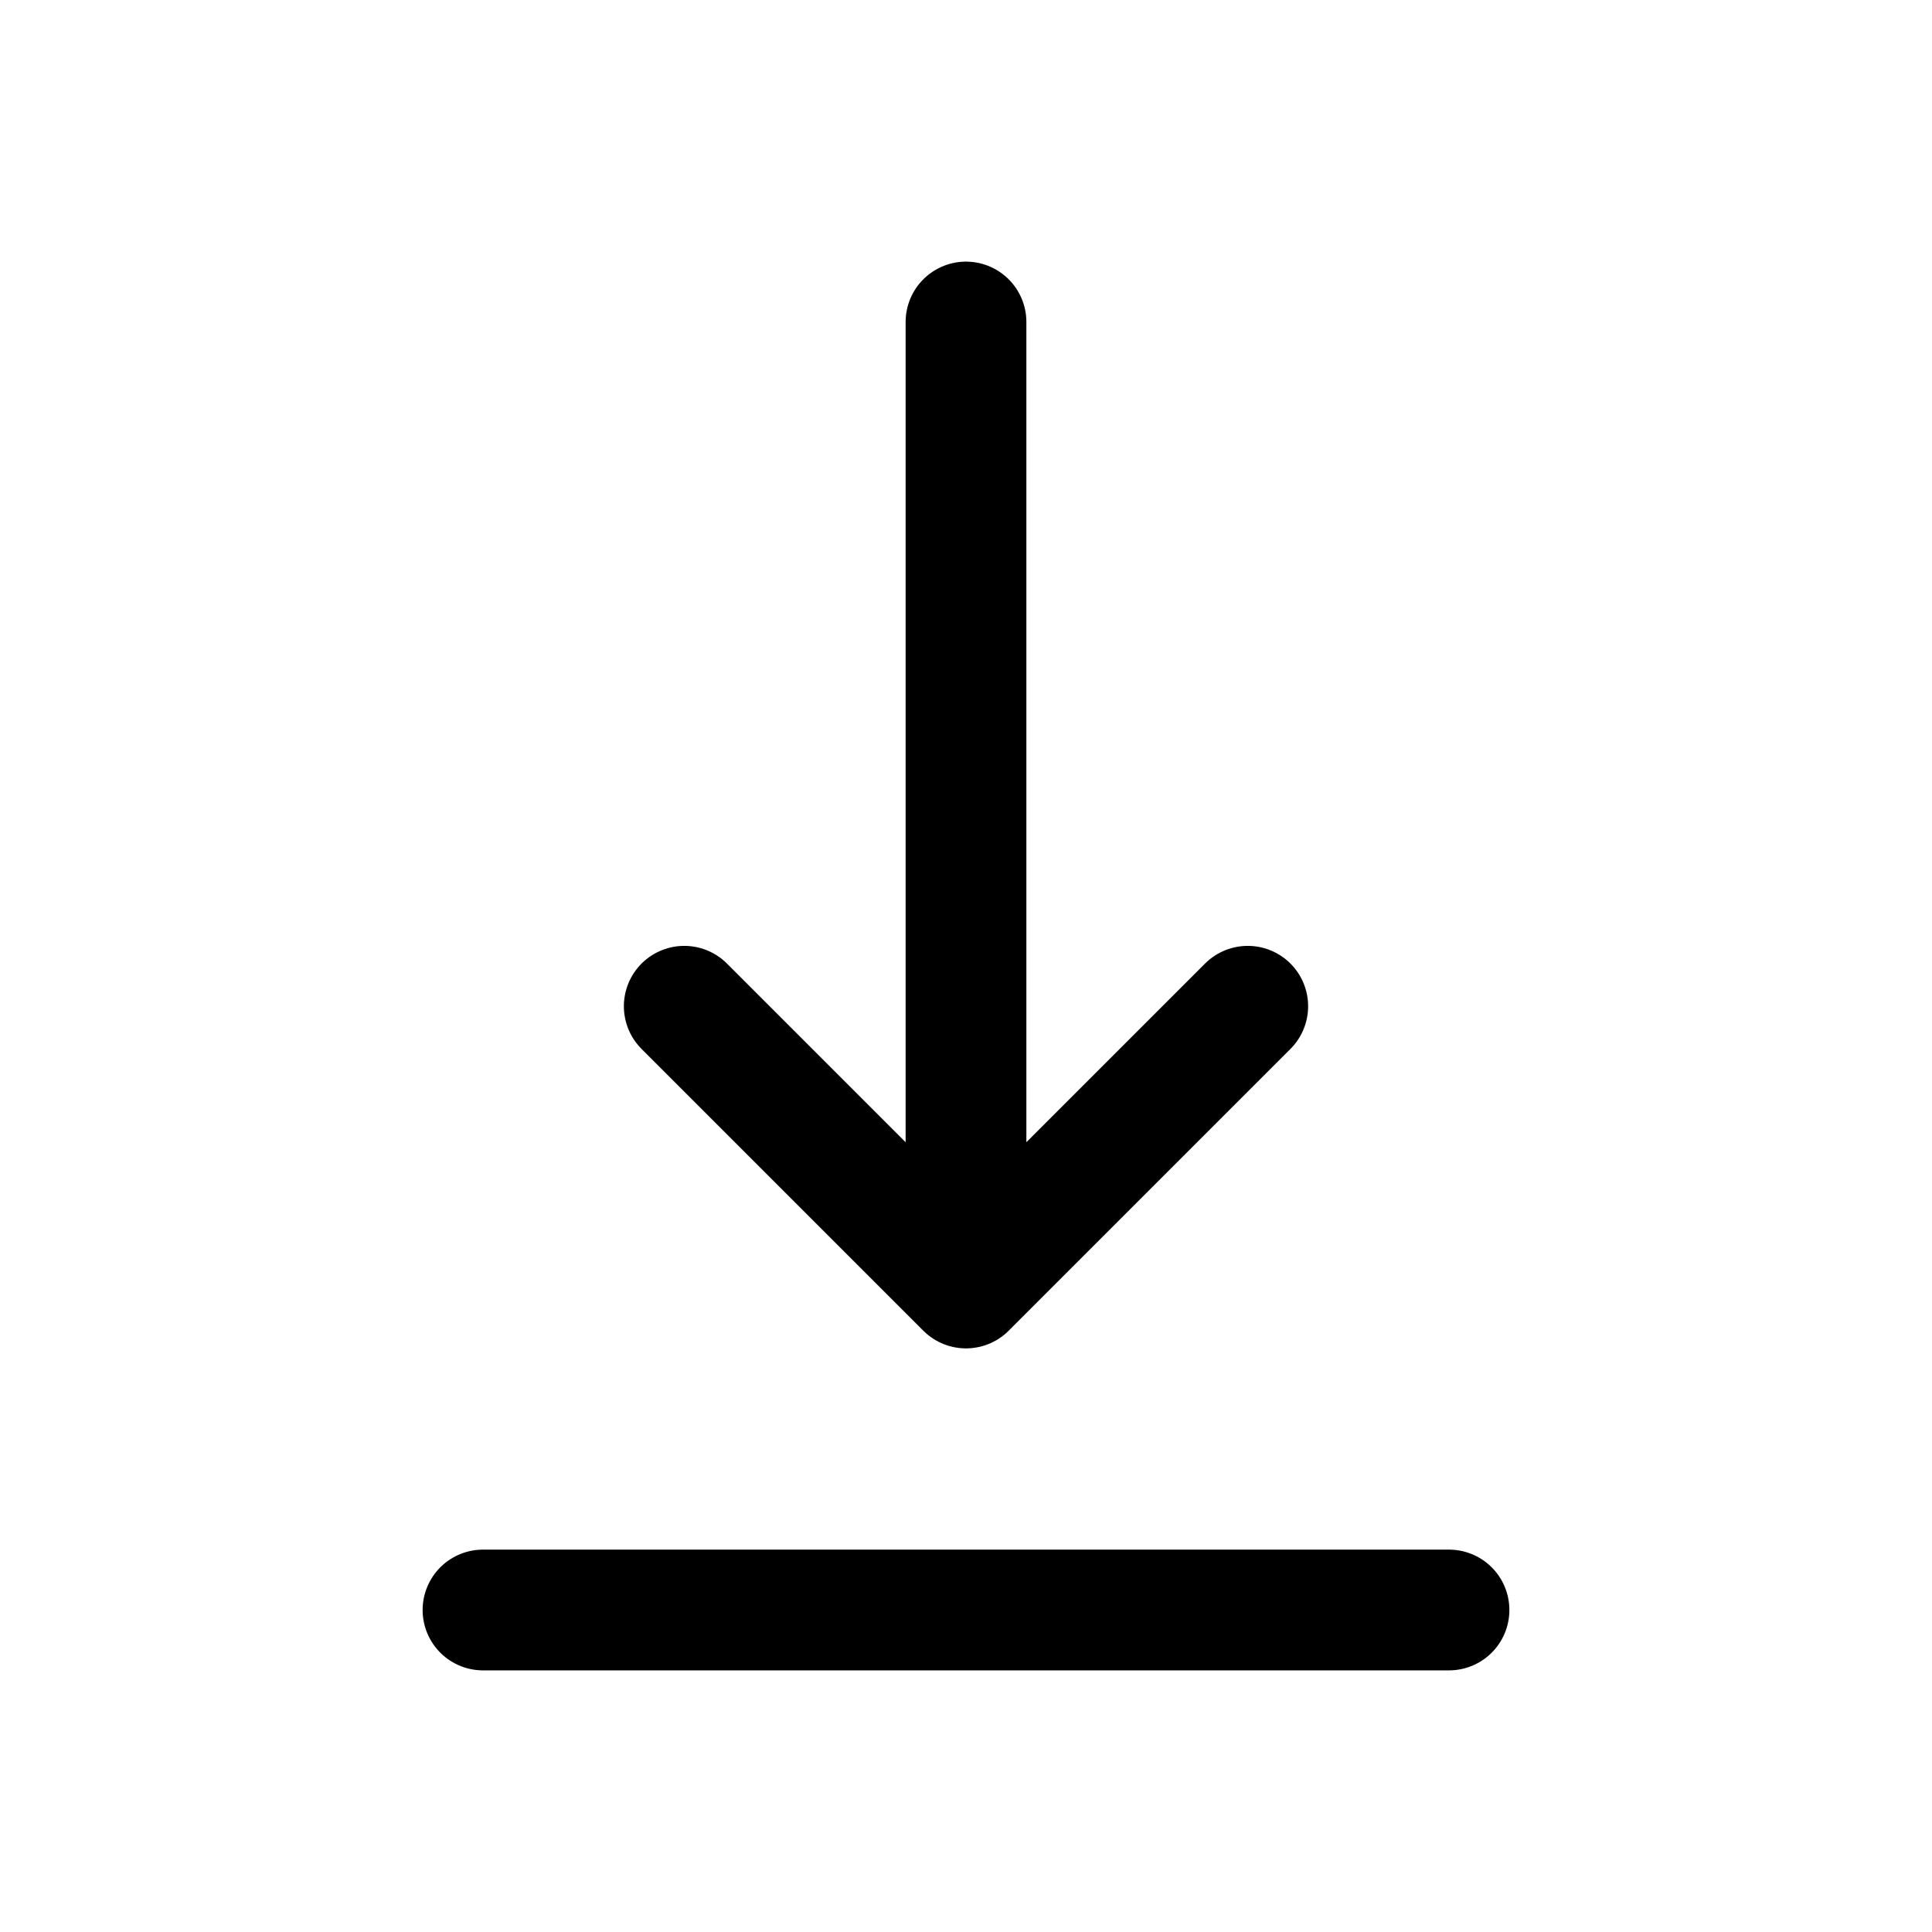
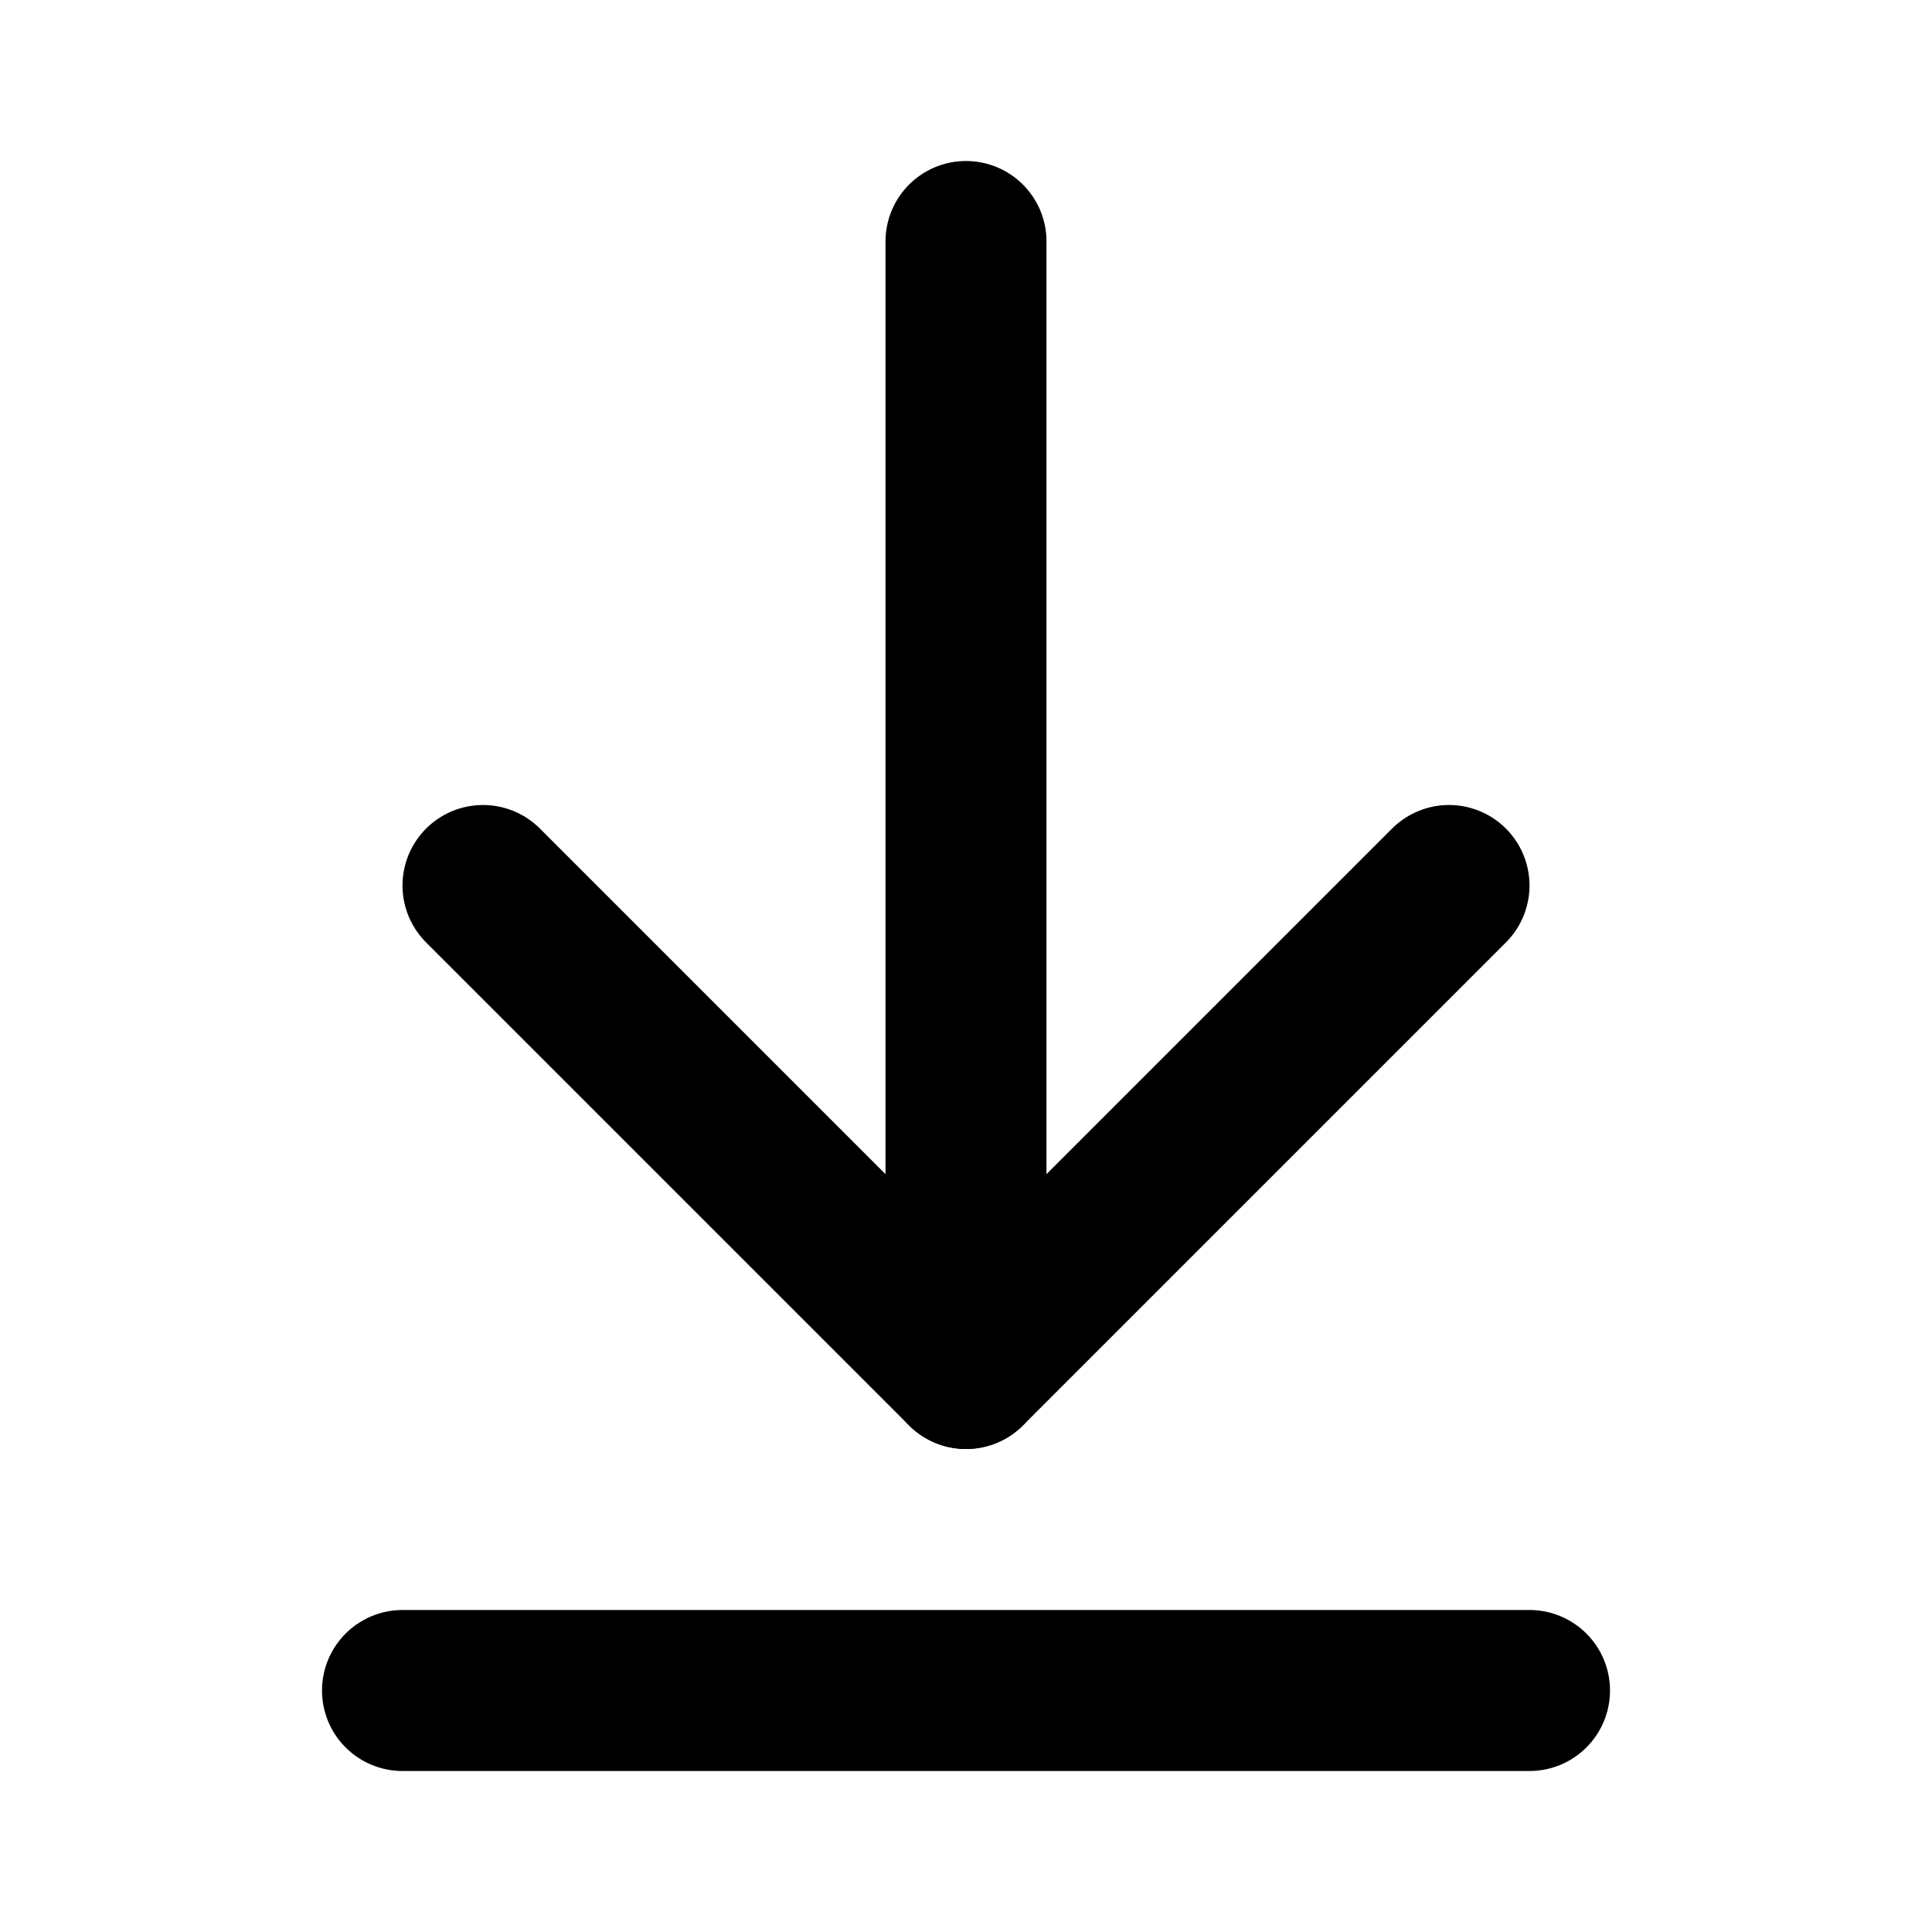
- <svg xmlns="http://www.w3.org/2000/svg" width="24px" height="24px" stroke-width="1.5" viewBox="0 0 24 24" fill="none" color="#000000">
-   <path d="M6 20L18 20" stroke="#000000" stroke-width="1.5" stroke-linecap="round" stroke-linejoin="round" />
-   <path d="M12 4V16M12 16L15.5 12.5M12 16L8.5 12.5" stroke="#000000" stroke-width="1.5" stroke-linecap="round" stroke-linejoin="round" />
+ <svg xmlns="http://www.w3.org/2000/svg" width="24" height="24" viewBox="0 0 24 24" fill="none" stroke="currentColor" stroke-width="2" stroke-linecap="round" stroke-linejoin="round" class="lucide lucide-arrow-down-to-line-icon lucide-arrow-down-to-line">
+   <path d="M12 17V3" />
+   <path d="m6 11 6 6 6-6" />
+   <path d="M19 21H5" />
</svg>
